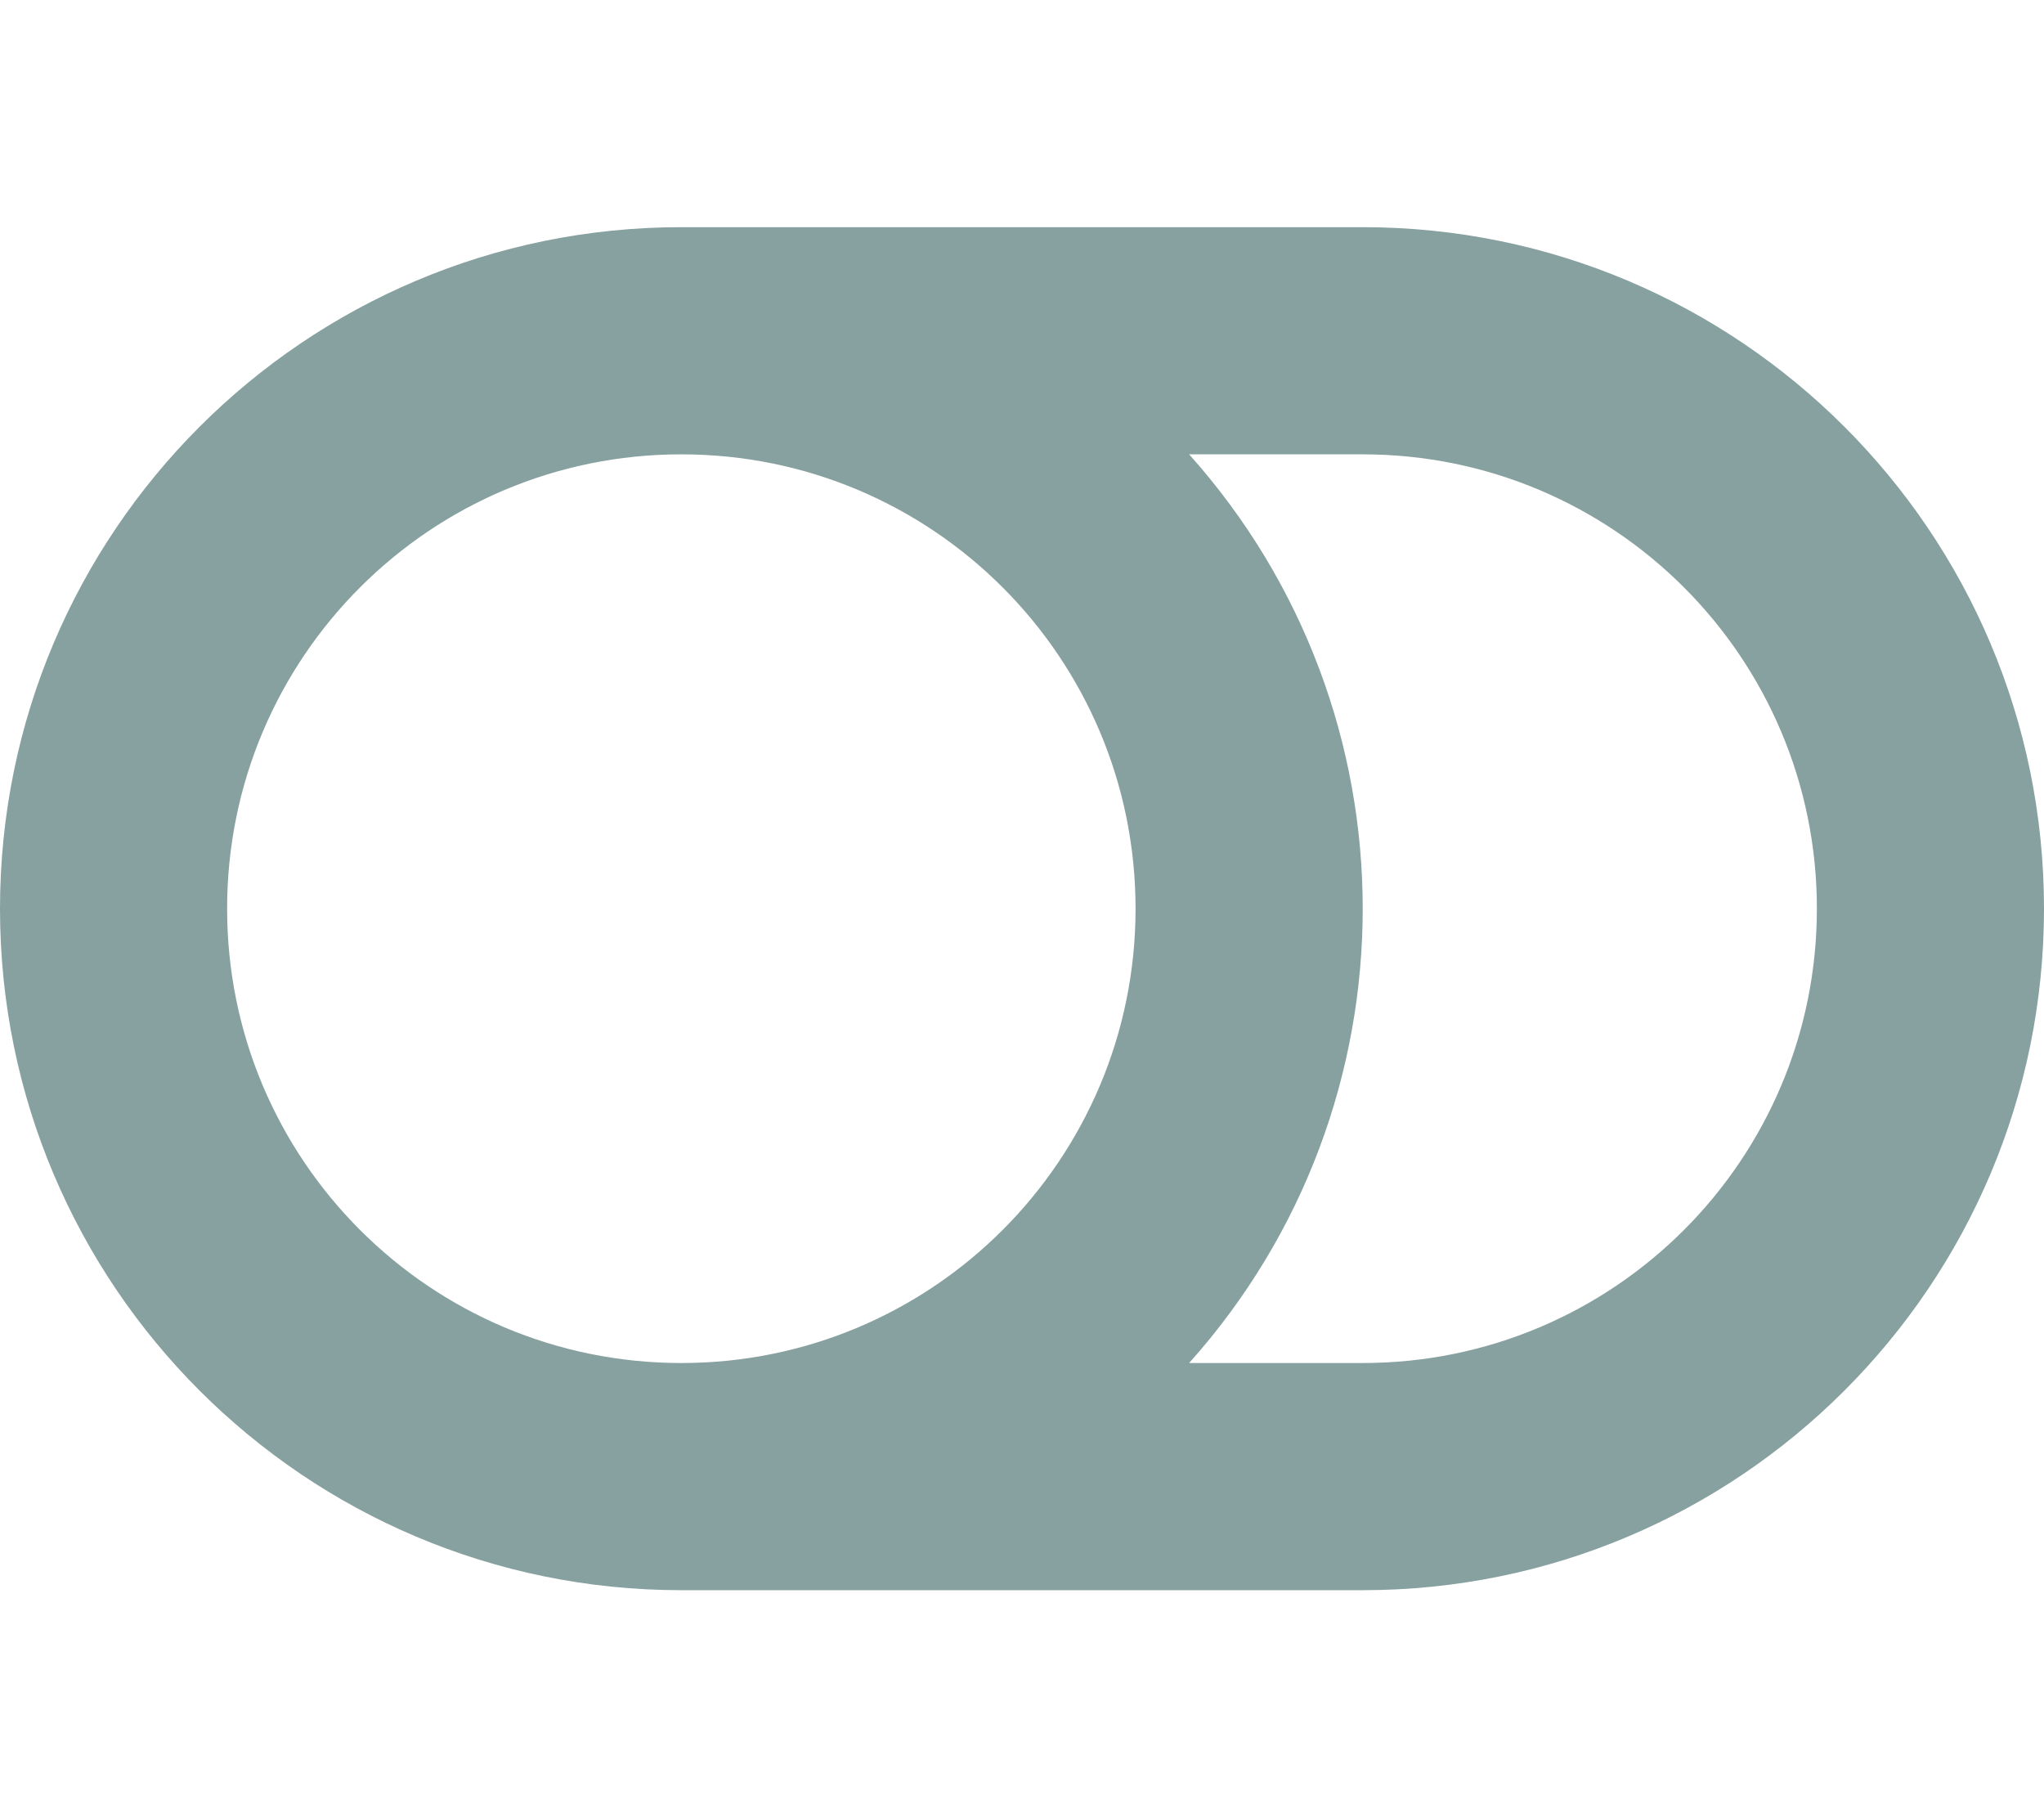
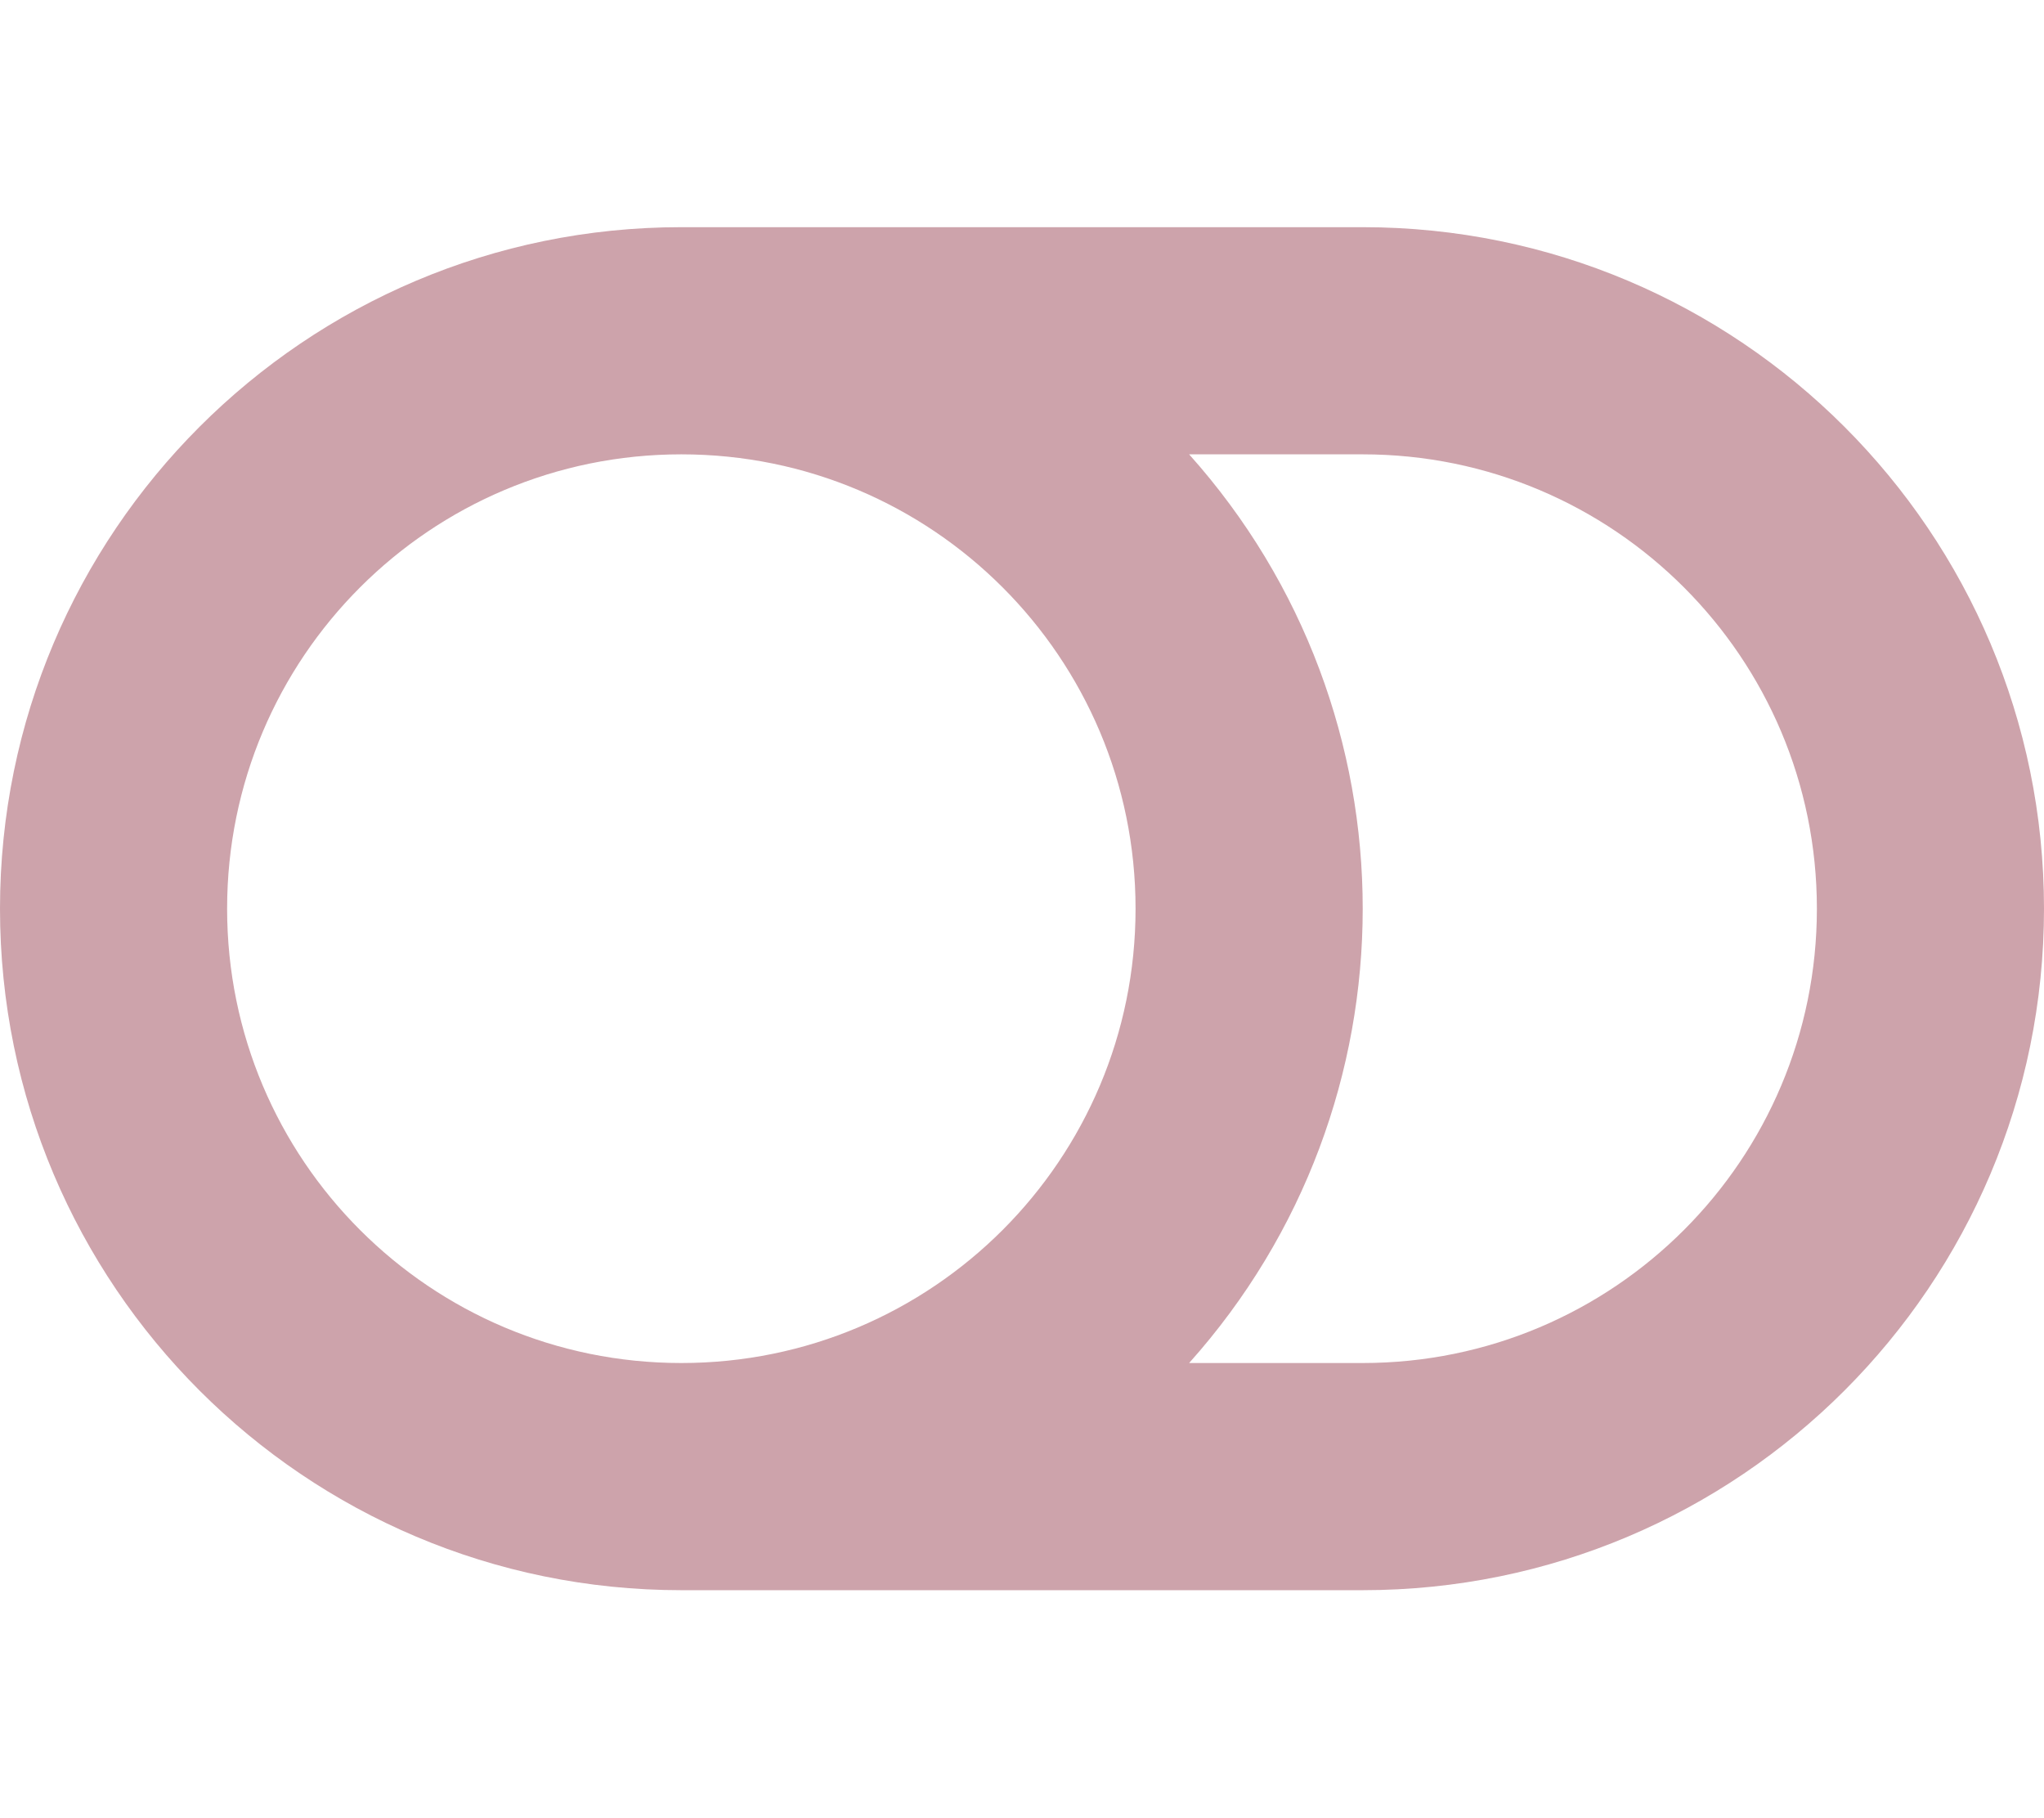
<svg xmlns="http://www.w3.org/2000/svg" aria-hidden="true" focusable="false" data-prefix="fas" data-icon="toggle-off" class="svg-inline--fa fa-toggle-off fa-w-18" role="img" viewBox="0 0 576 512">
-   <path fill="#87a0a0" d="M384 64H192C85.961 64 0 149.961 0 256s85.961 192 192 192h192c106.039 0 192-85.961 192-192S490.039 64 384 64zM64 256c0-70.741 57.249-128 128-128 70.741 0 128 57.249 128 128 0 70.741-57.249 128-128 128-70.741 0-128-57.249-128-128zm320 128h-48.905c65.217-72.858 65.236-183.12 0-256H384c70.741 0 128 57.249 128 128 0 70.74-57.249 128-128 128z" />
+   <path fill="#a65b698e" d="M384 64H192C85.961 64 0 149.961 0 256s85.961 192 192 192h192c106.039 0 192-85.961 192-192S490.039 64 384 64zM64 256c0-70.741 57.249-128 128-128 70.741 0 128 57.249 128 128 0 70.741-57.249 128-128 128-70.741 0-128-57.249-128-128zm320 128h-48.905c65.217-72.858 65.236-183.12 0-256H384c70.741 0 128 57.249 128 128 0 70.74-57.249 128-128 128z" />
</svg>
